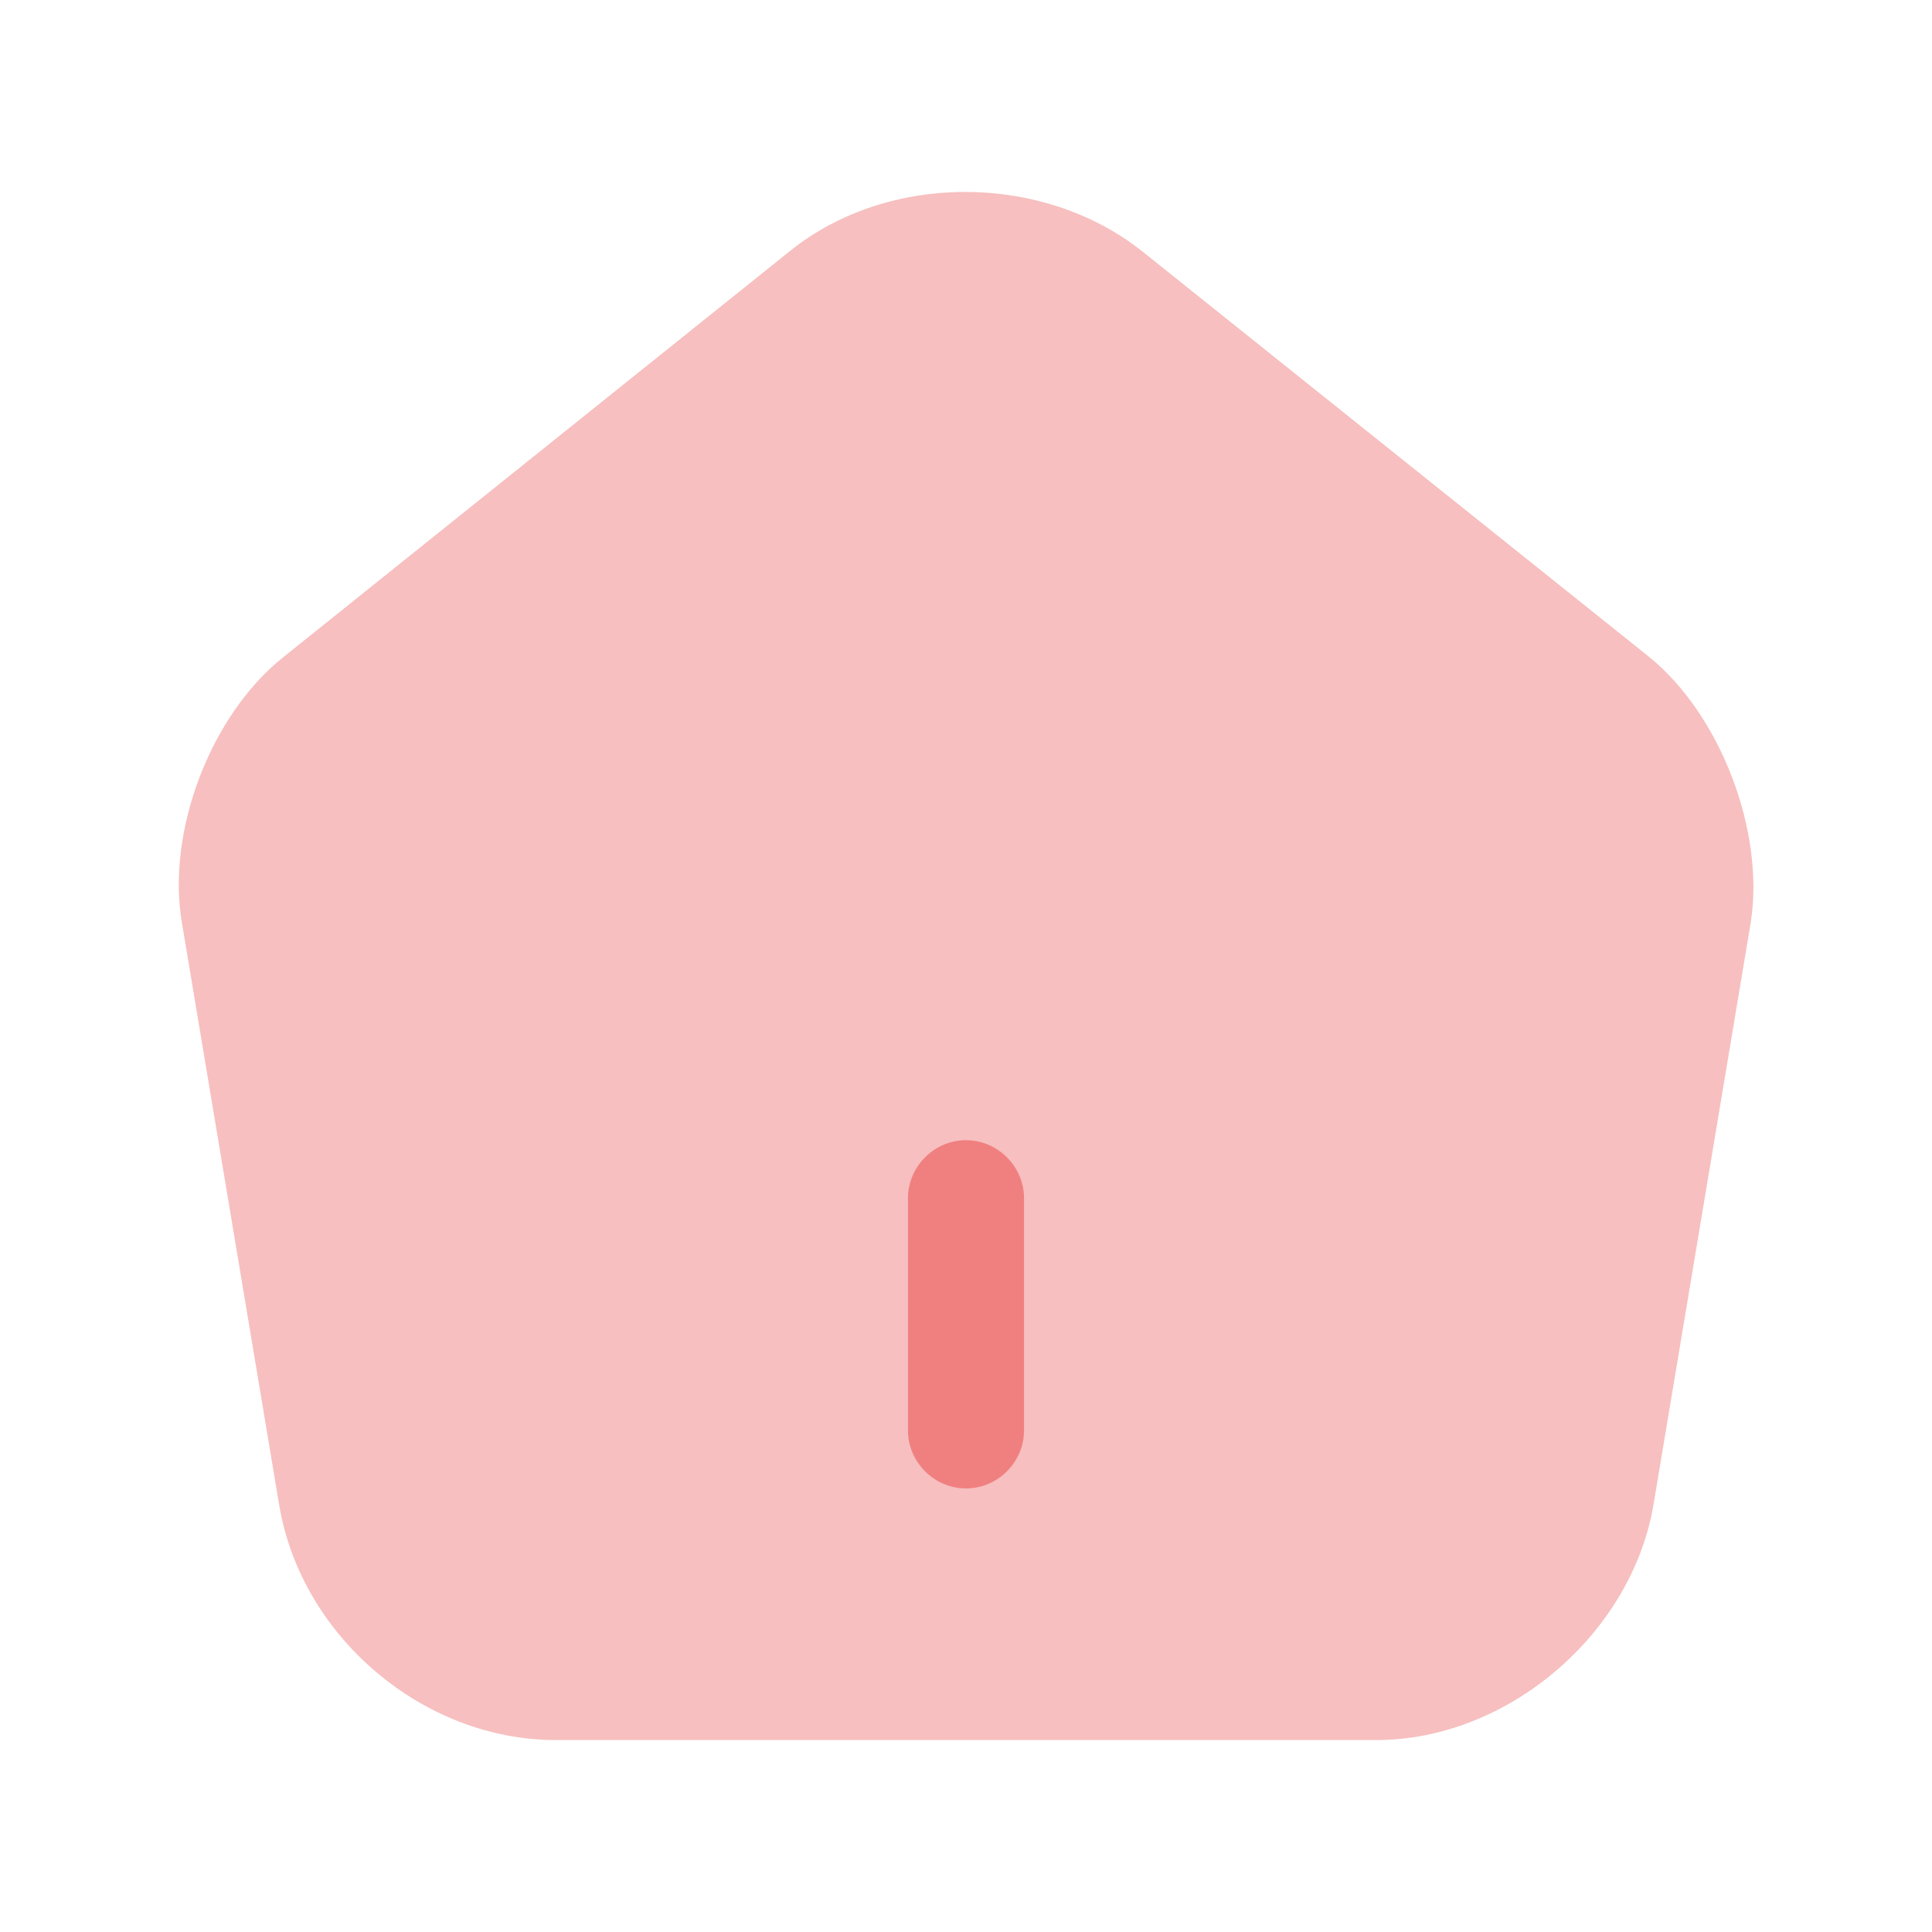
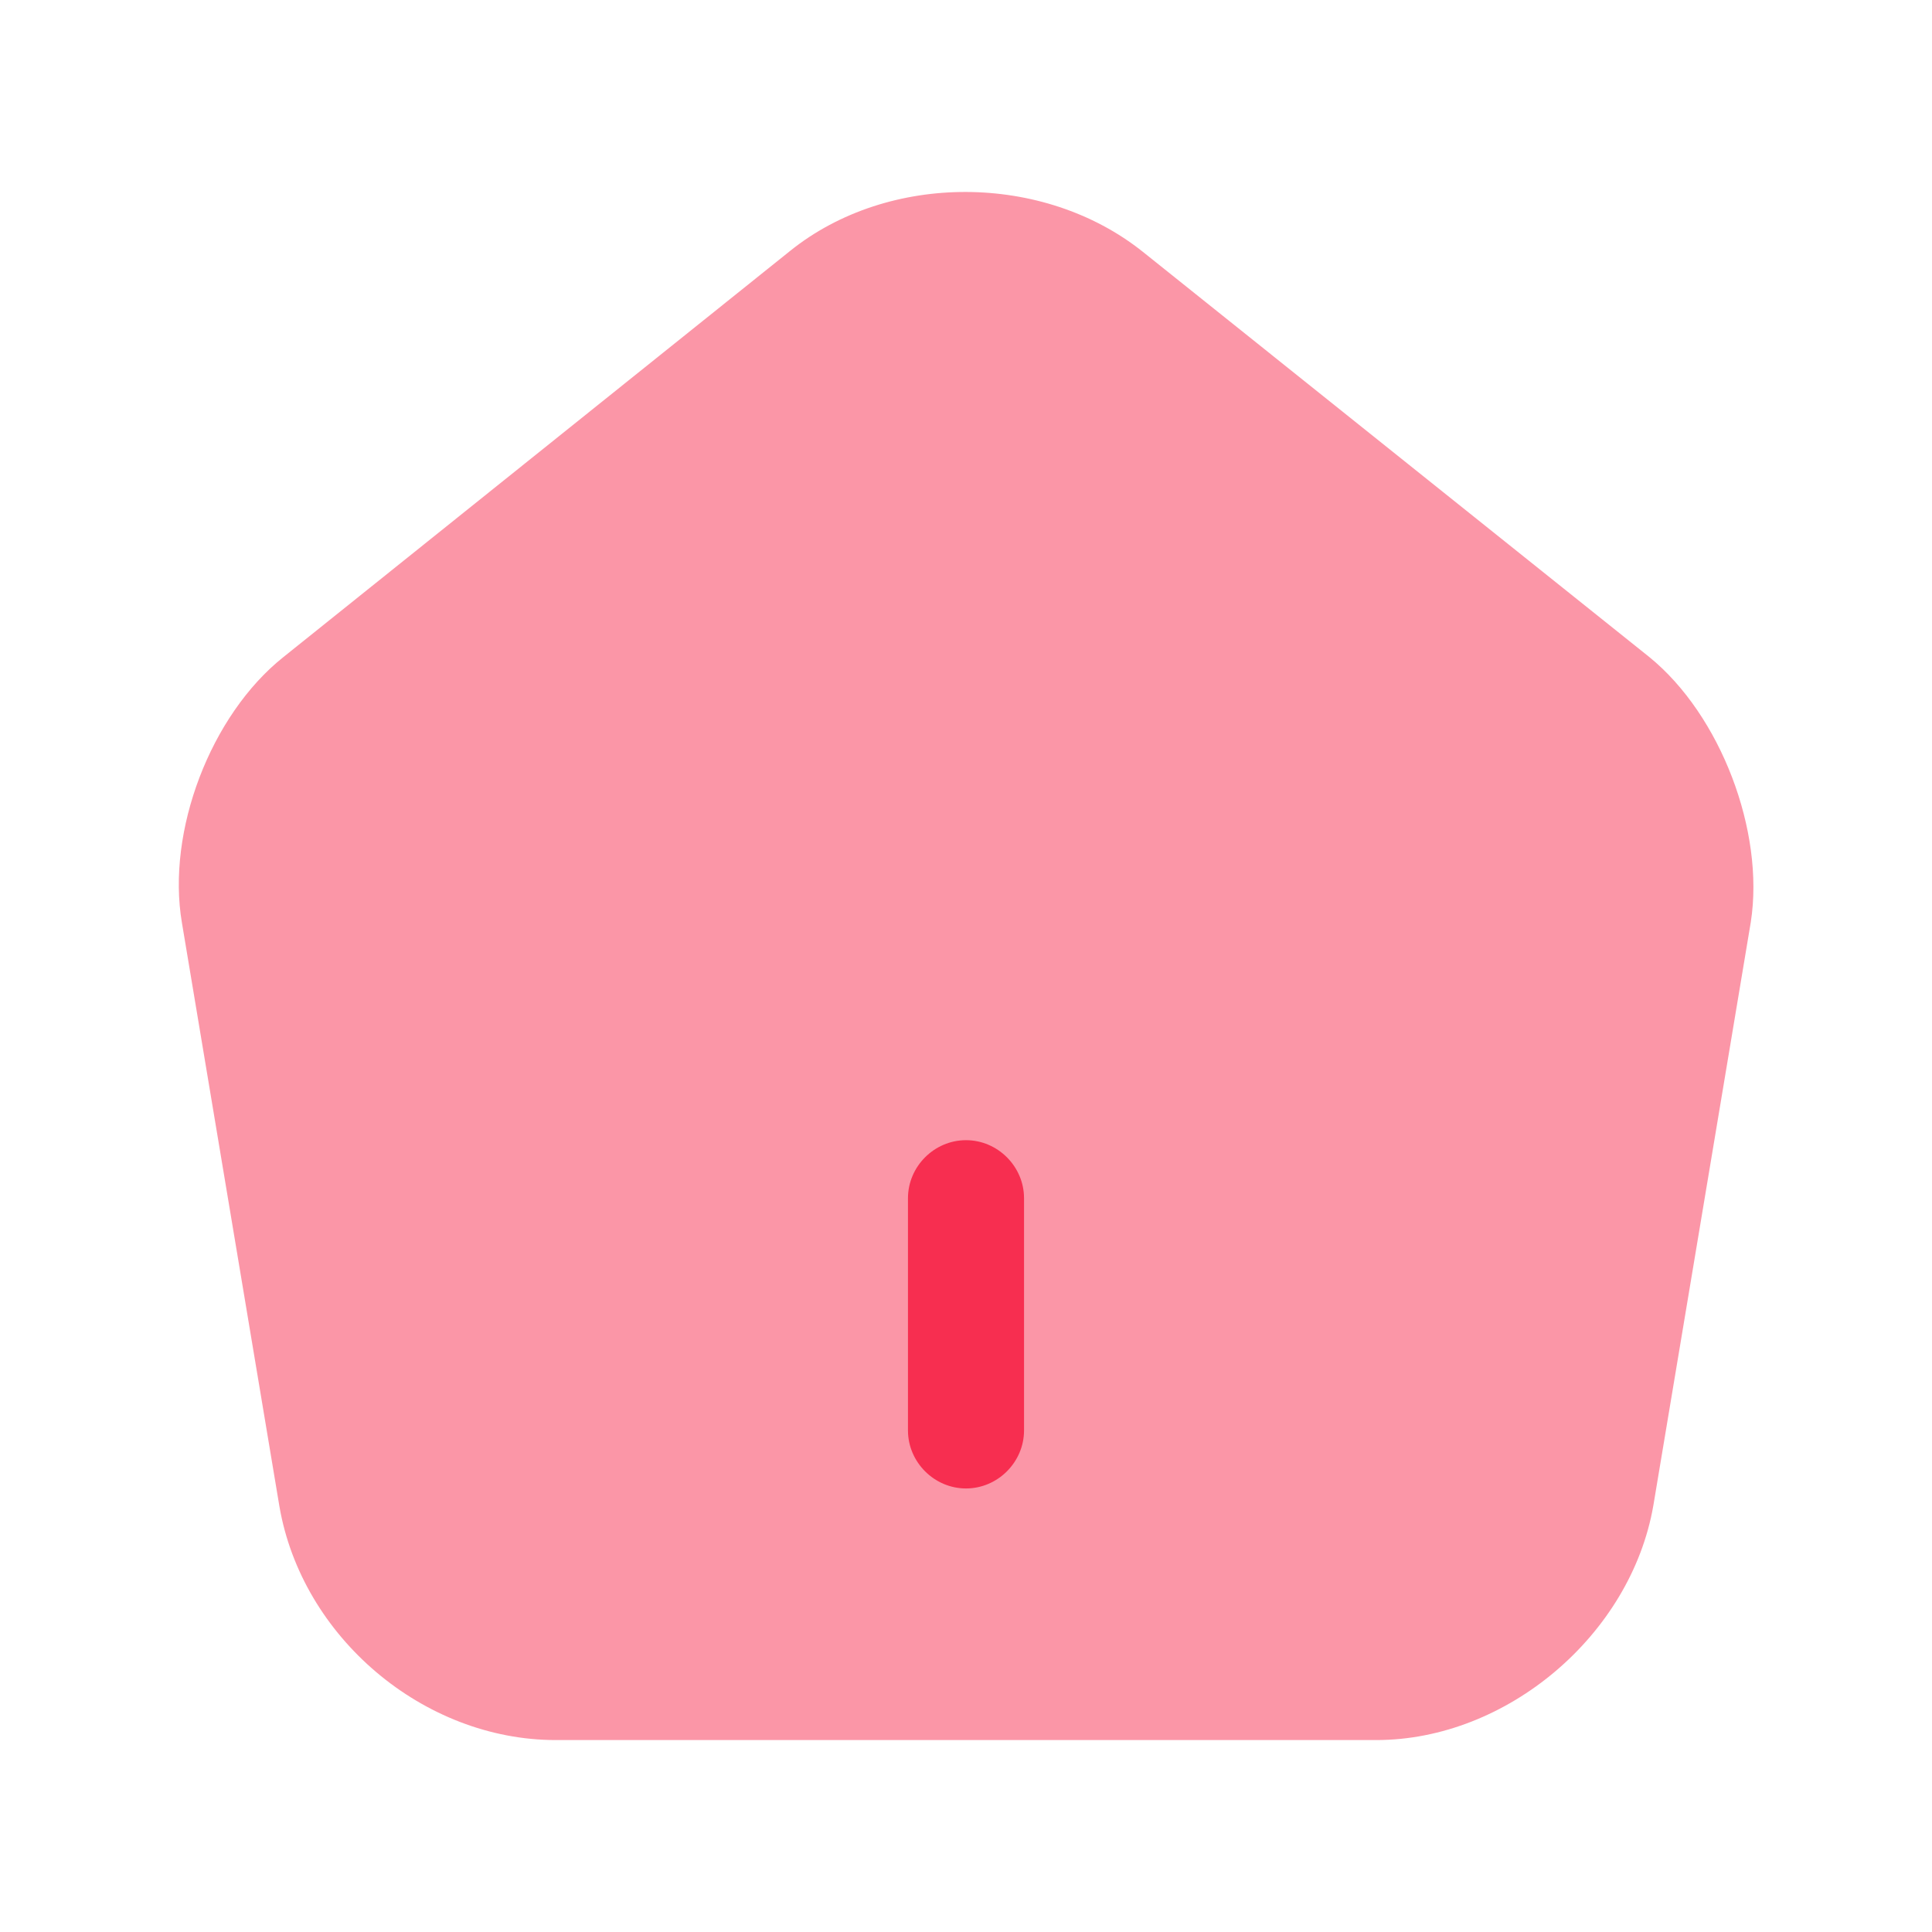
<svg xmlns="http://www.w3.org/2000/svg" width="26" height="26" viewBox="0 0 26 26" fill="none">
-   <path opacity="0.5" d="M22.198 8.844L15.375 3.385C14.041 2.323 11.958 2.313 10.635 3.375L3.812 8.844C2.833 9.625 2.239 11.188 2.448 12.417L3.76 20.271C4.062 22.031 5.698 23.417 7.479 23.417H18.521C20.281 23.417 21.948 22 22.25 20.261L23.562 12.406C23.75 11.188 23.156 9.625 22.198 8.844Z" fill="#F08080" />
-   <path d="M13 20.031C12.573 20.031 12.219 19.677 12.219 19.25V16.125C12.219 15.698 12.573 15.344 13 15.344C13.427 15.344 13.781 15.698 13.781 16.125V19.25C13.781 19.677 13.427 20.031 13 20.031Z" fill="#F08080" />
+   <path opacity="0.5" d="M22.198 8.844L15.375 3.385C14.041 2.323 11.958 2.313 10.635 3.375L3.812 8.844C2.833 9.625 2.239 11.188 2.448 12.417L3.76 20.271C4.062 22.031 5.698 23.417 7.479 23.417H18.521C20.281 23.417 21.948 22 22.25 20.261L23.562 12.406C23.75 11.188 23.156 9.625 22.198 8.844Z" fill="#F72E50" />
+   <path d="M13 20.031C12.573 20.031 12.219 19.677 12.219 19.25V16.125C12.219 15.698 12.573 15.344 13 15.344C13.427 15.344 13.781 15.698 13.781 16.125V19.25C13.781 19.677 13.427 20.031 13 20.031Z" fill="#F72E50" />
</svg>
